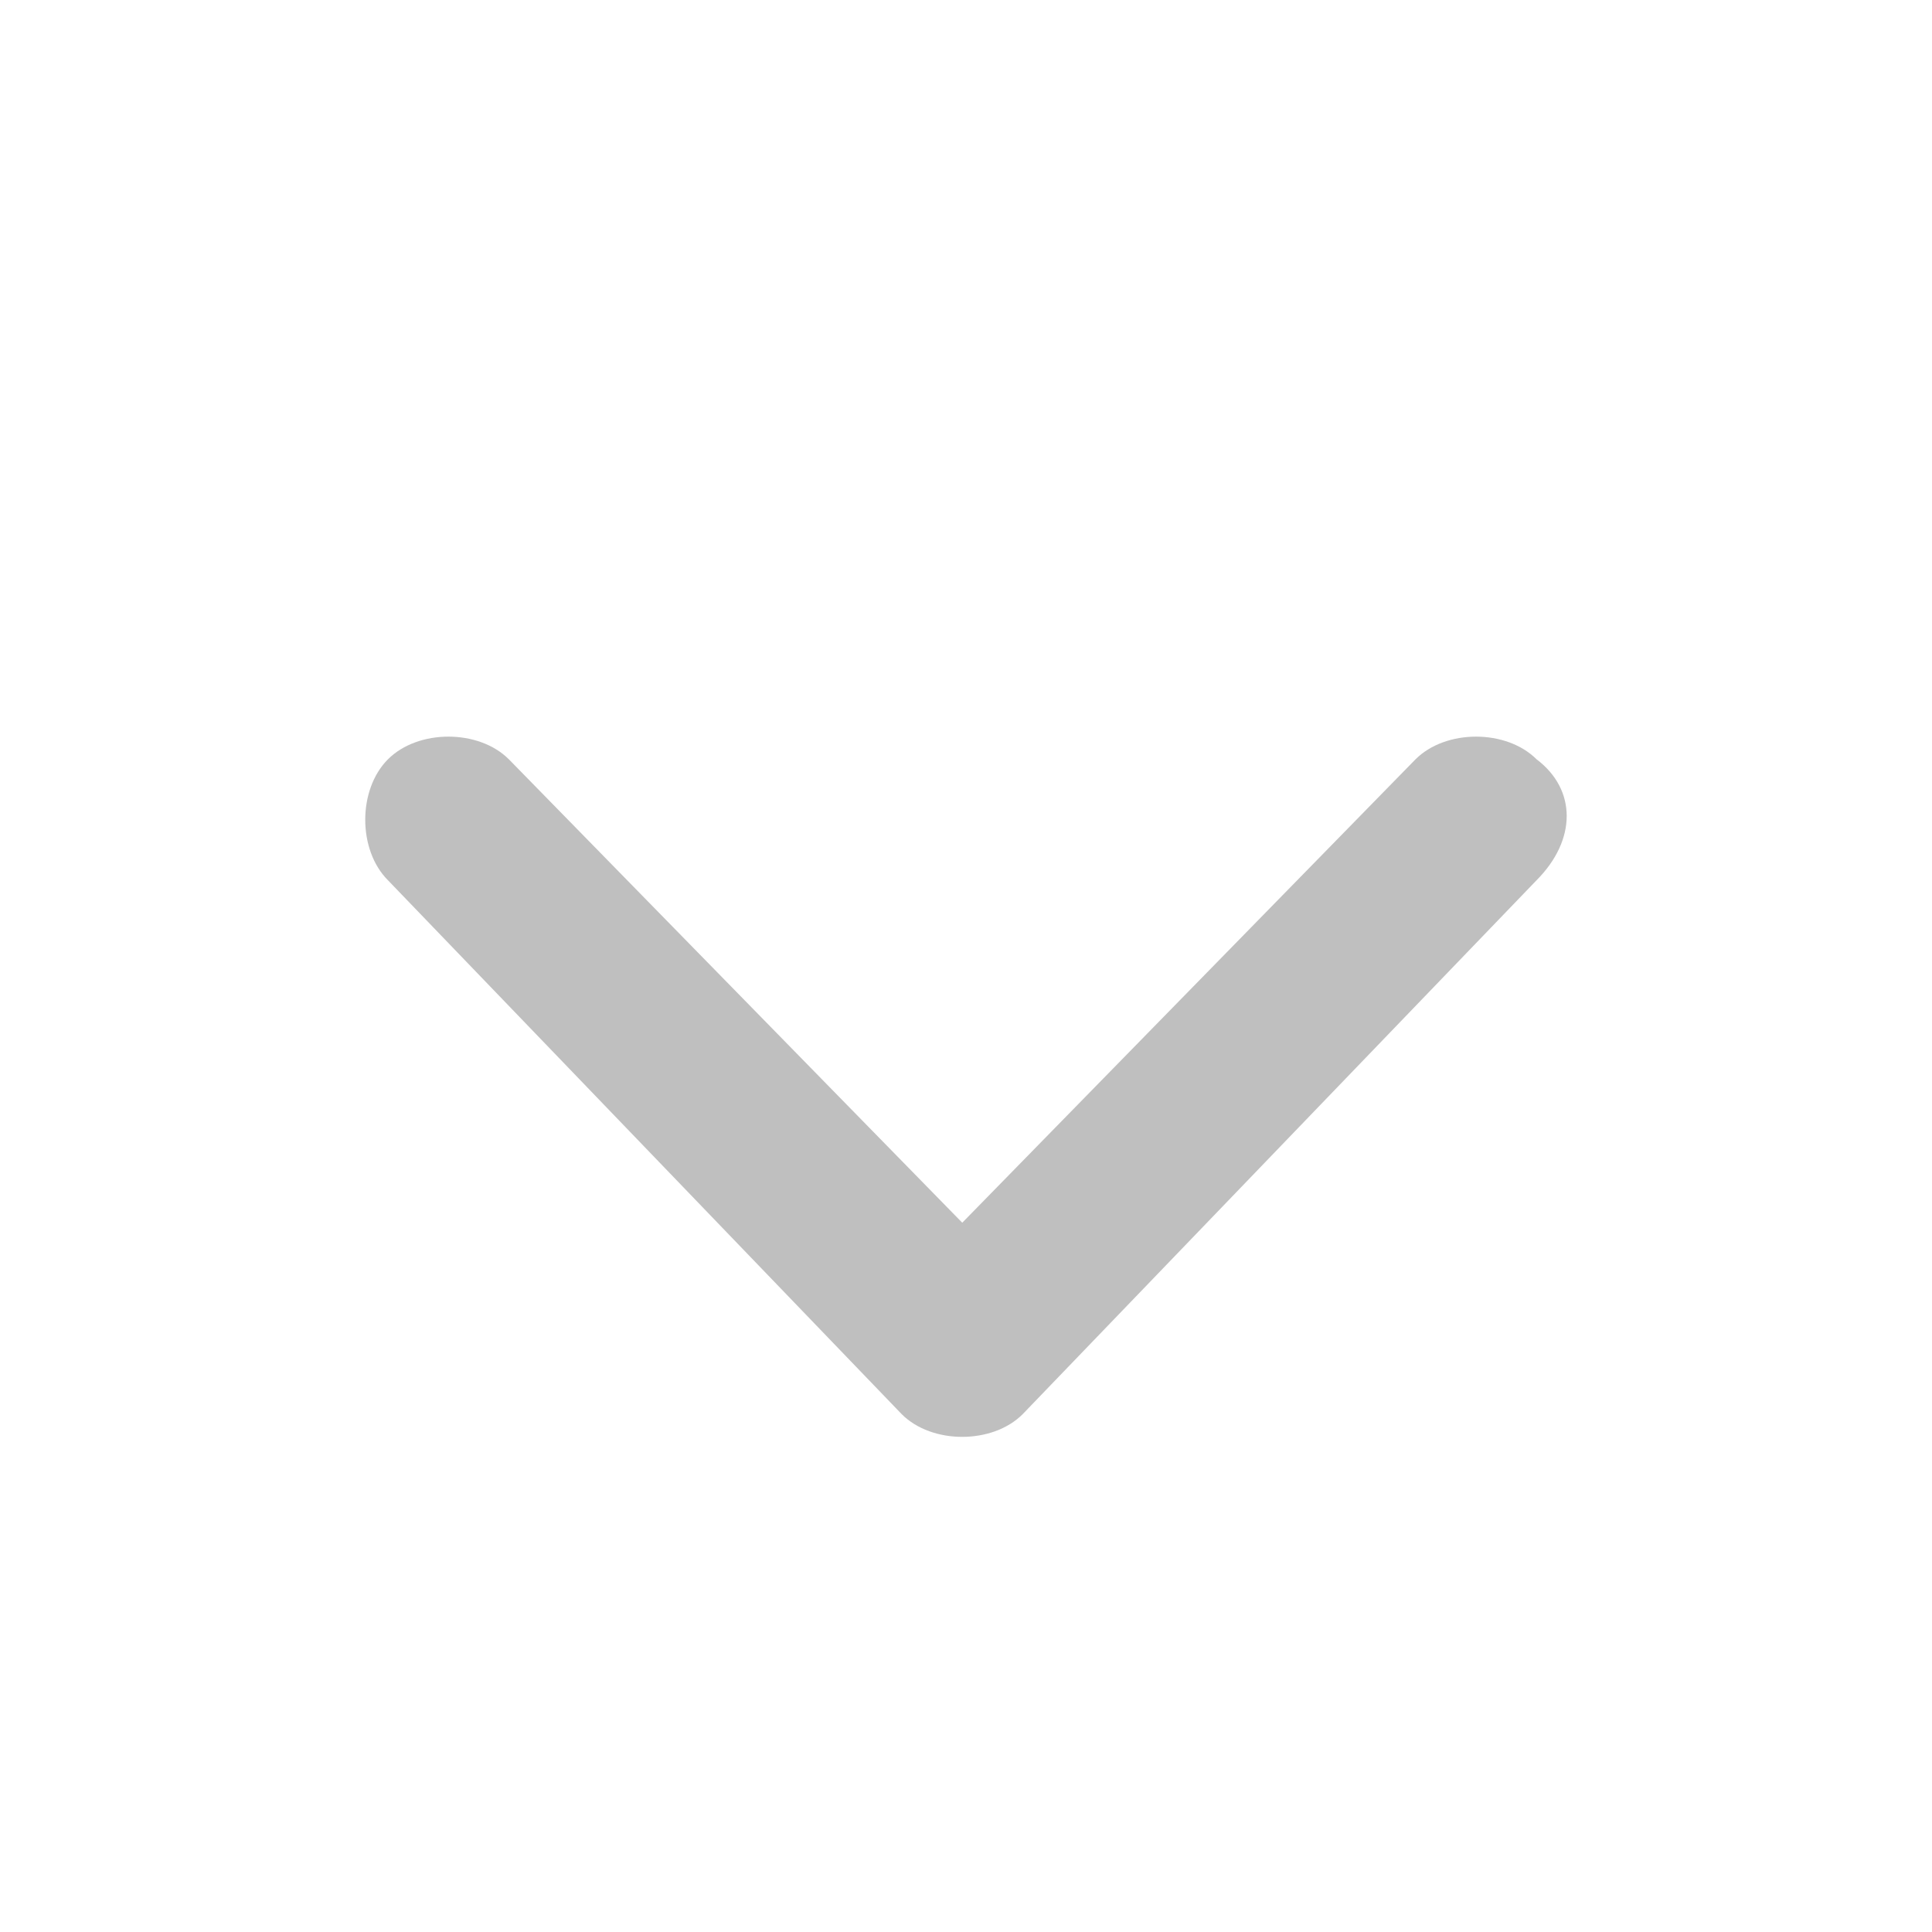
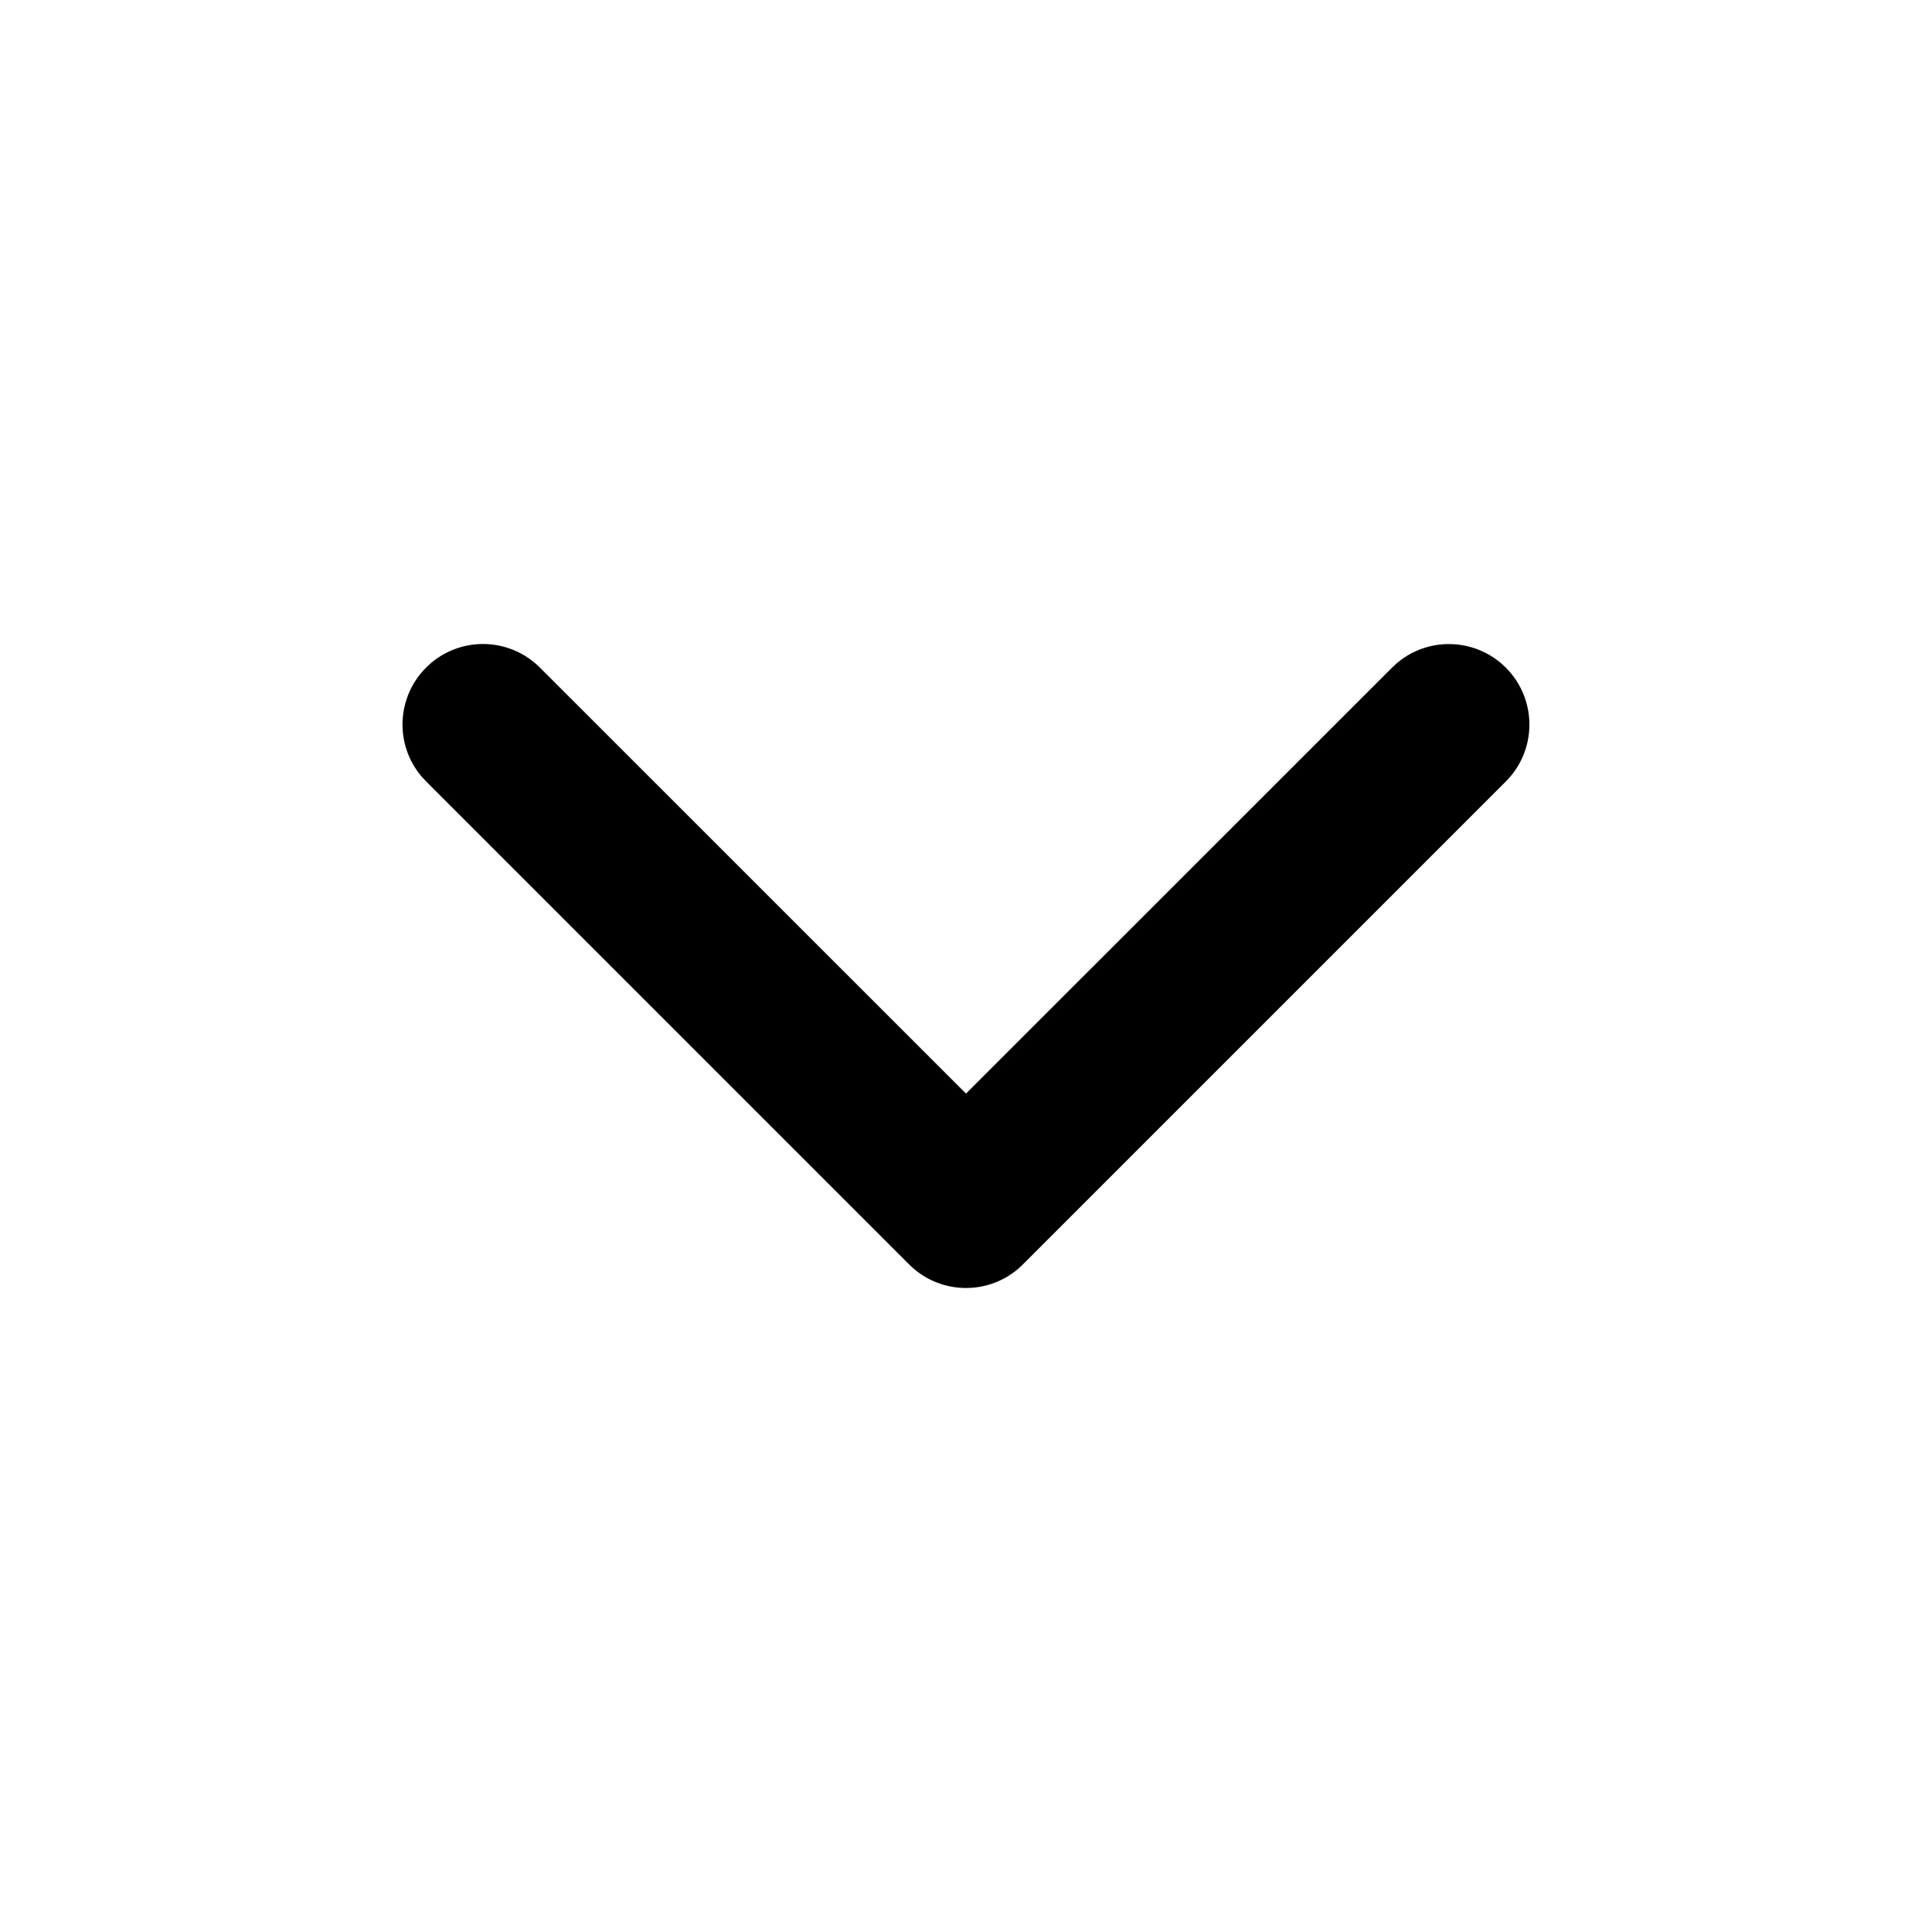
- <svg xmlns="http://www.w3.org/2000/svg" width="16px" height="16px" viewBox="0 0 16 16" version="1.1">
-   <g id="云管备份" stroke="none" stroke-width="1" fill="none" fill-rule="evenodd">
-     <g id="个人资料-面板颜色更新" transform="translate(-1458, -1518)">
-       <g id="其他/控件/翻页" transform="translate(1390, 1510)">
-         <g id="icon/其他/箭头展开" transform="translate(68, 8)">
-           <g id="down" transform="translate(4, 5)" />
-           <rect id="矩形" fill="#000000" fill-rule="nonzero" opacity="0" x="0" y="0" width="16" height="16" />
-           <path d="M12.725,6.288 C12.474,6.038 11.974,6.038 11.723,6.288 L7.969,10.126 L4.214,6.288 C3.964,6.038 3.463,6.038 3.213,6.288 C2.962,6.539 2.962,7.039 3.213,7.29 L7.468,11.712 C7.718,11.962 8.219,11.962 8.469,11.712 L12.725,7.29 C13.058,6.956 13.058,6.539 12.725,6.288 Z" id="路径" fill-opacity="0.25" fill="#000000" />
-         </g>
-       </g>
-     </g>
-   </g>
+ <svg xmlns="http://www.w3.org/2000/svg" t="1763367027795" class="icon" viewBox="0 0 1024 1024" version="1.1" p-id="7078" width="200" height="200">
+   <path d="M798.165 414.165a42.667 42.667 0 0 0-57.621-62.827l-2.709 2.496L512 579.627 286.165 353.835a42.667 42.667 0 0 0-57.621-2.496l-2.709 2.496a42.667 42.667 0 0 0-2.496 57.621l2.496 2.709 256 256a42.667 42.667 0 0 0 57.621 2.496l2.709-2.496 256-256z" p-id="7079" />
</svg>
